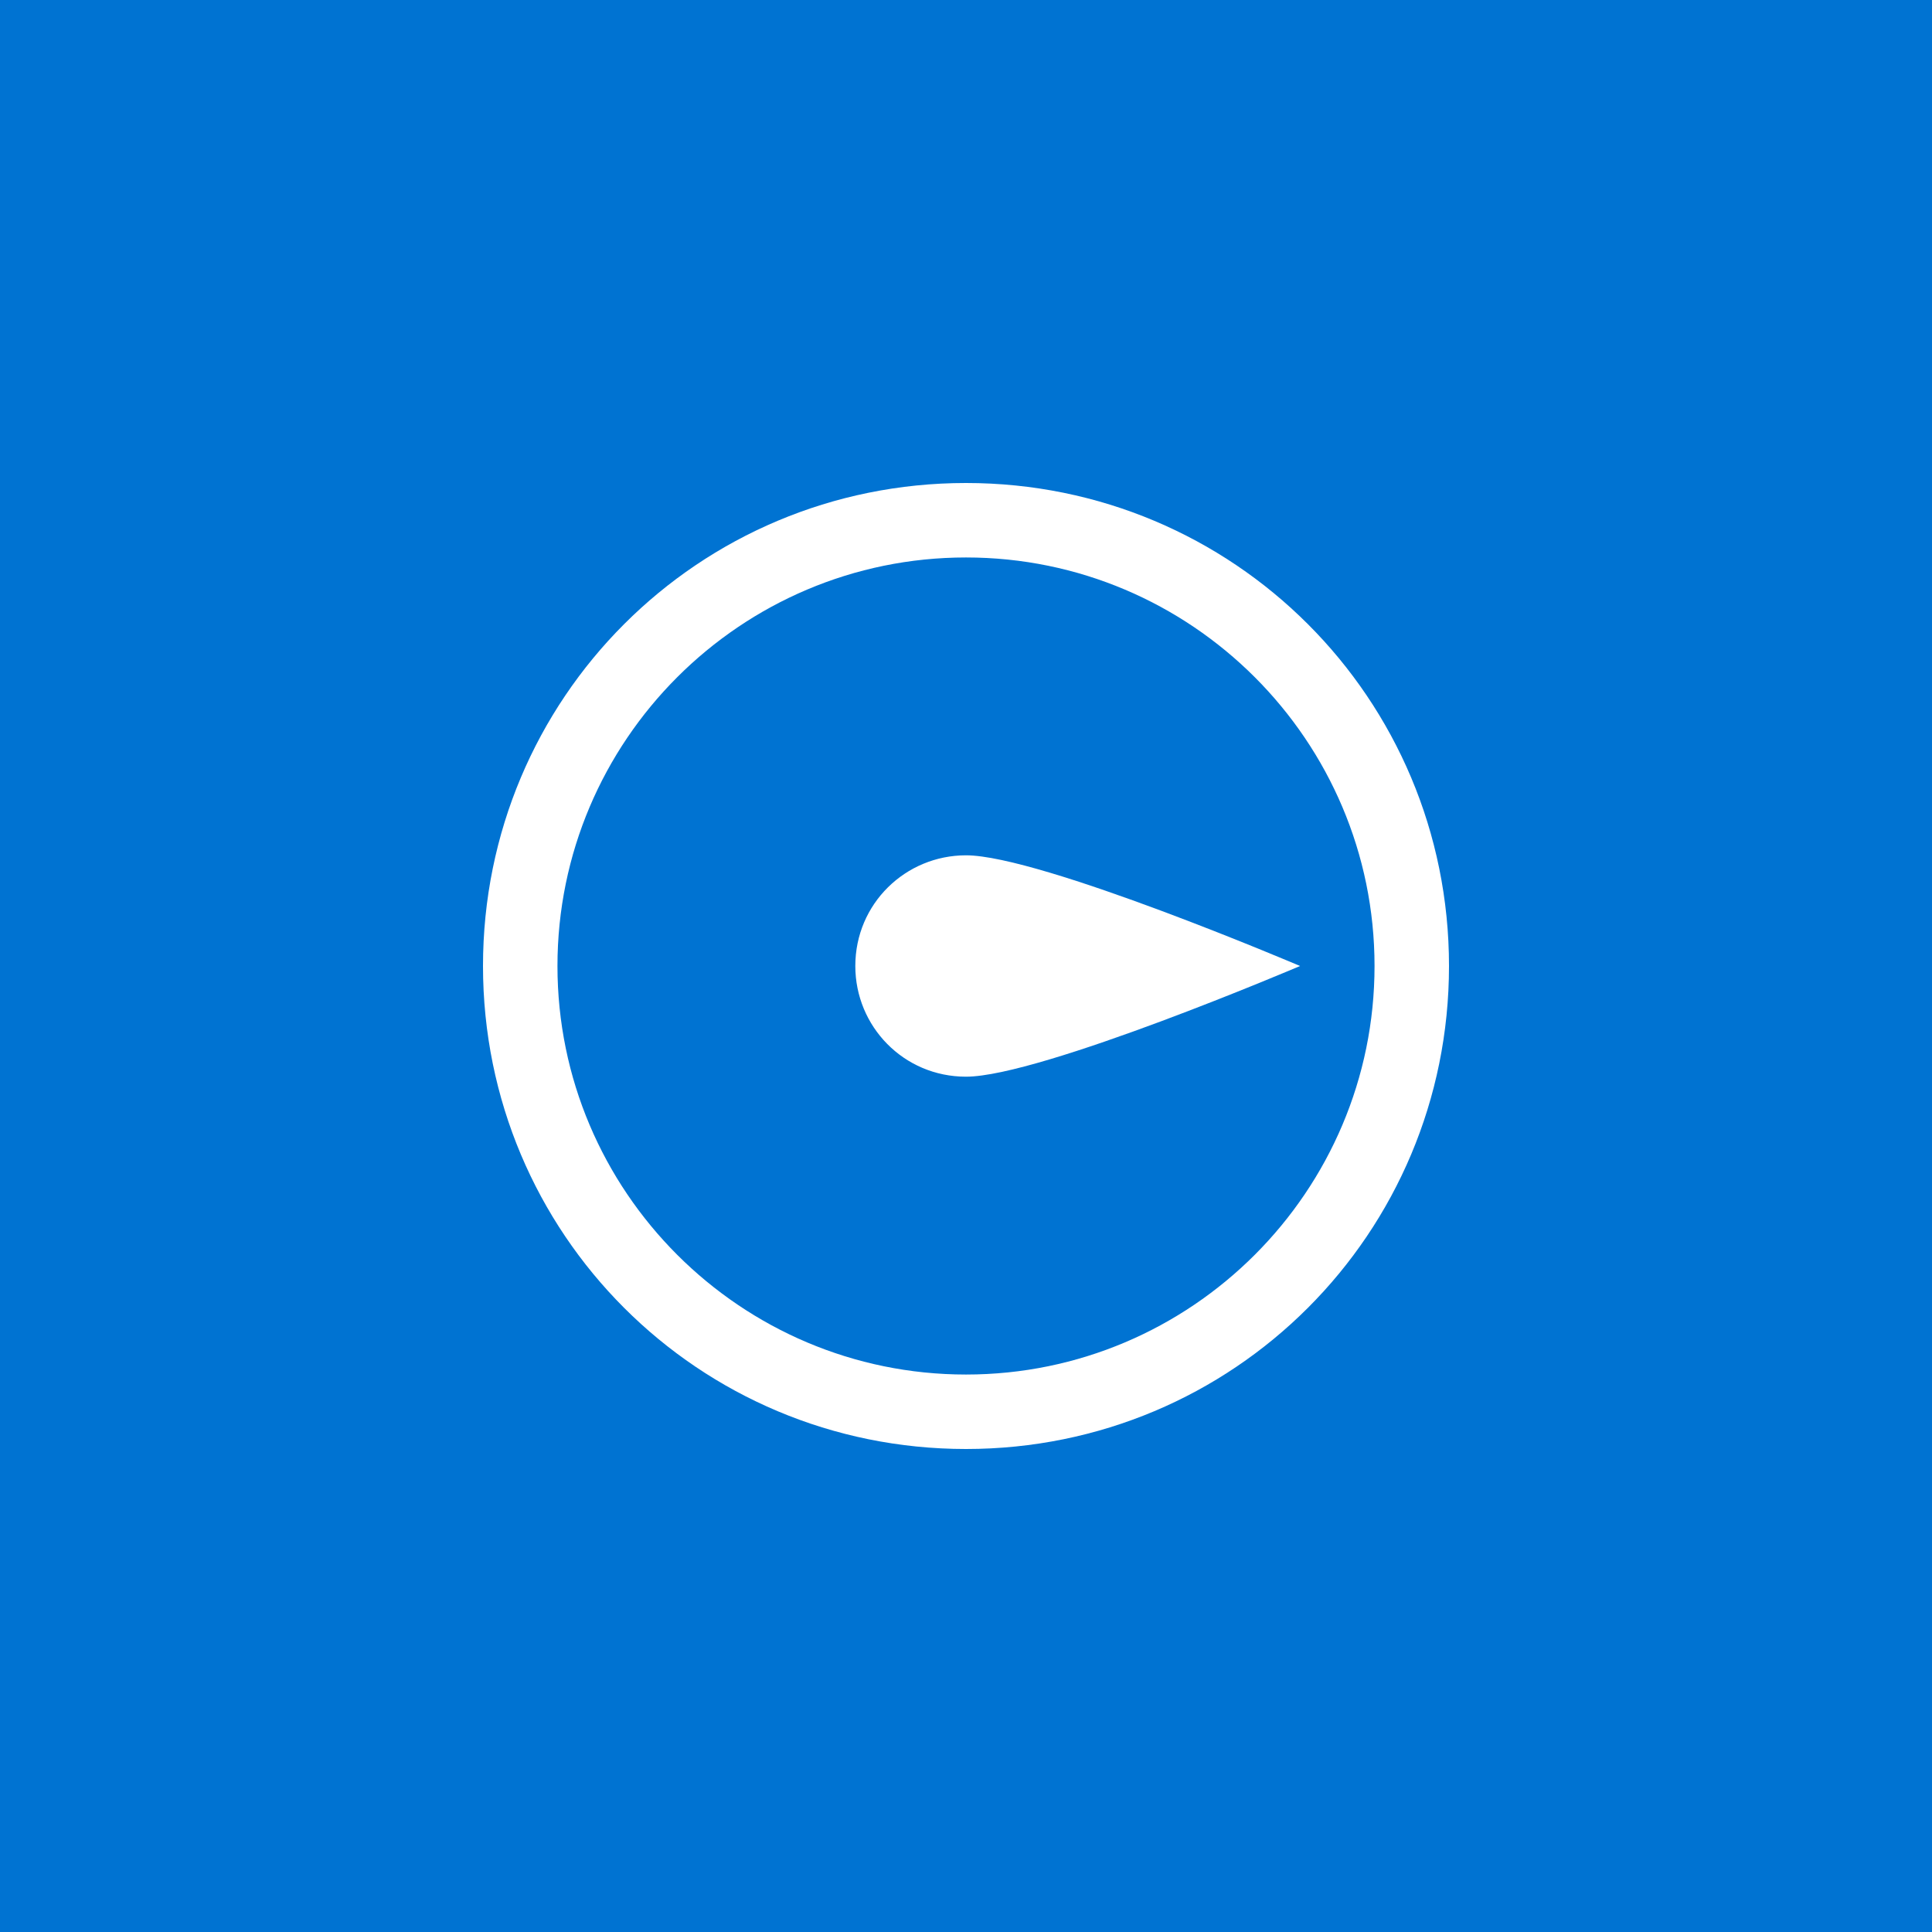
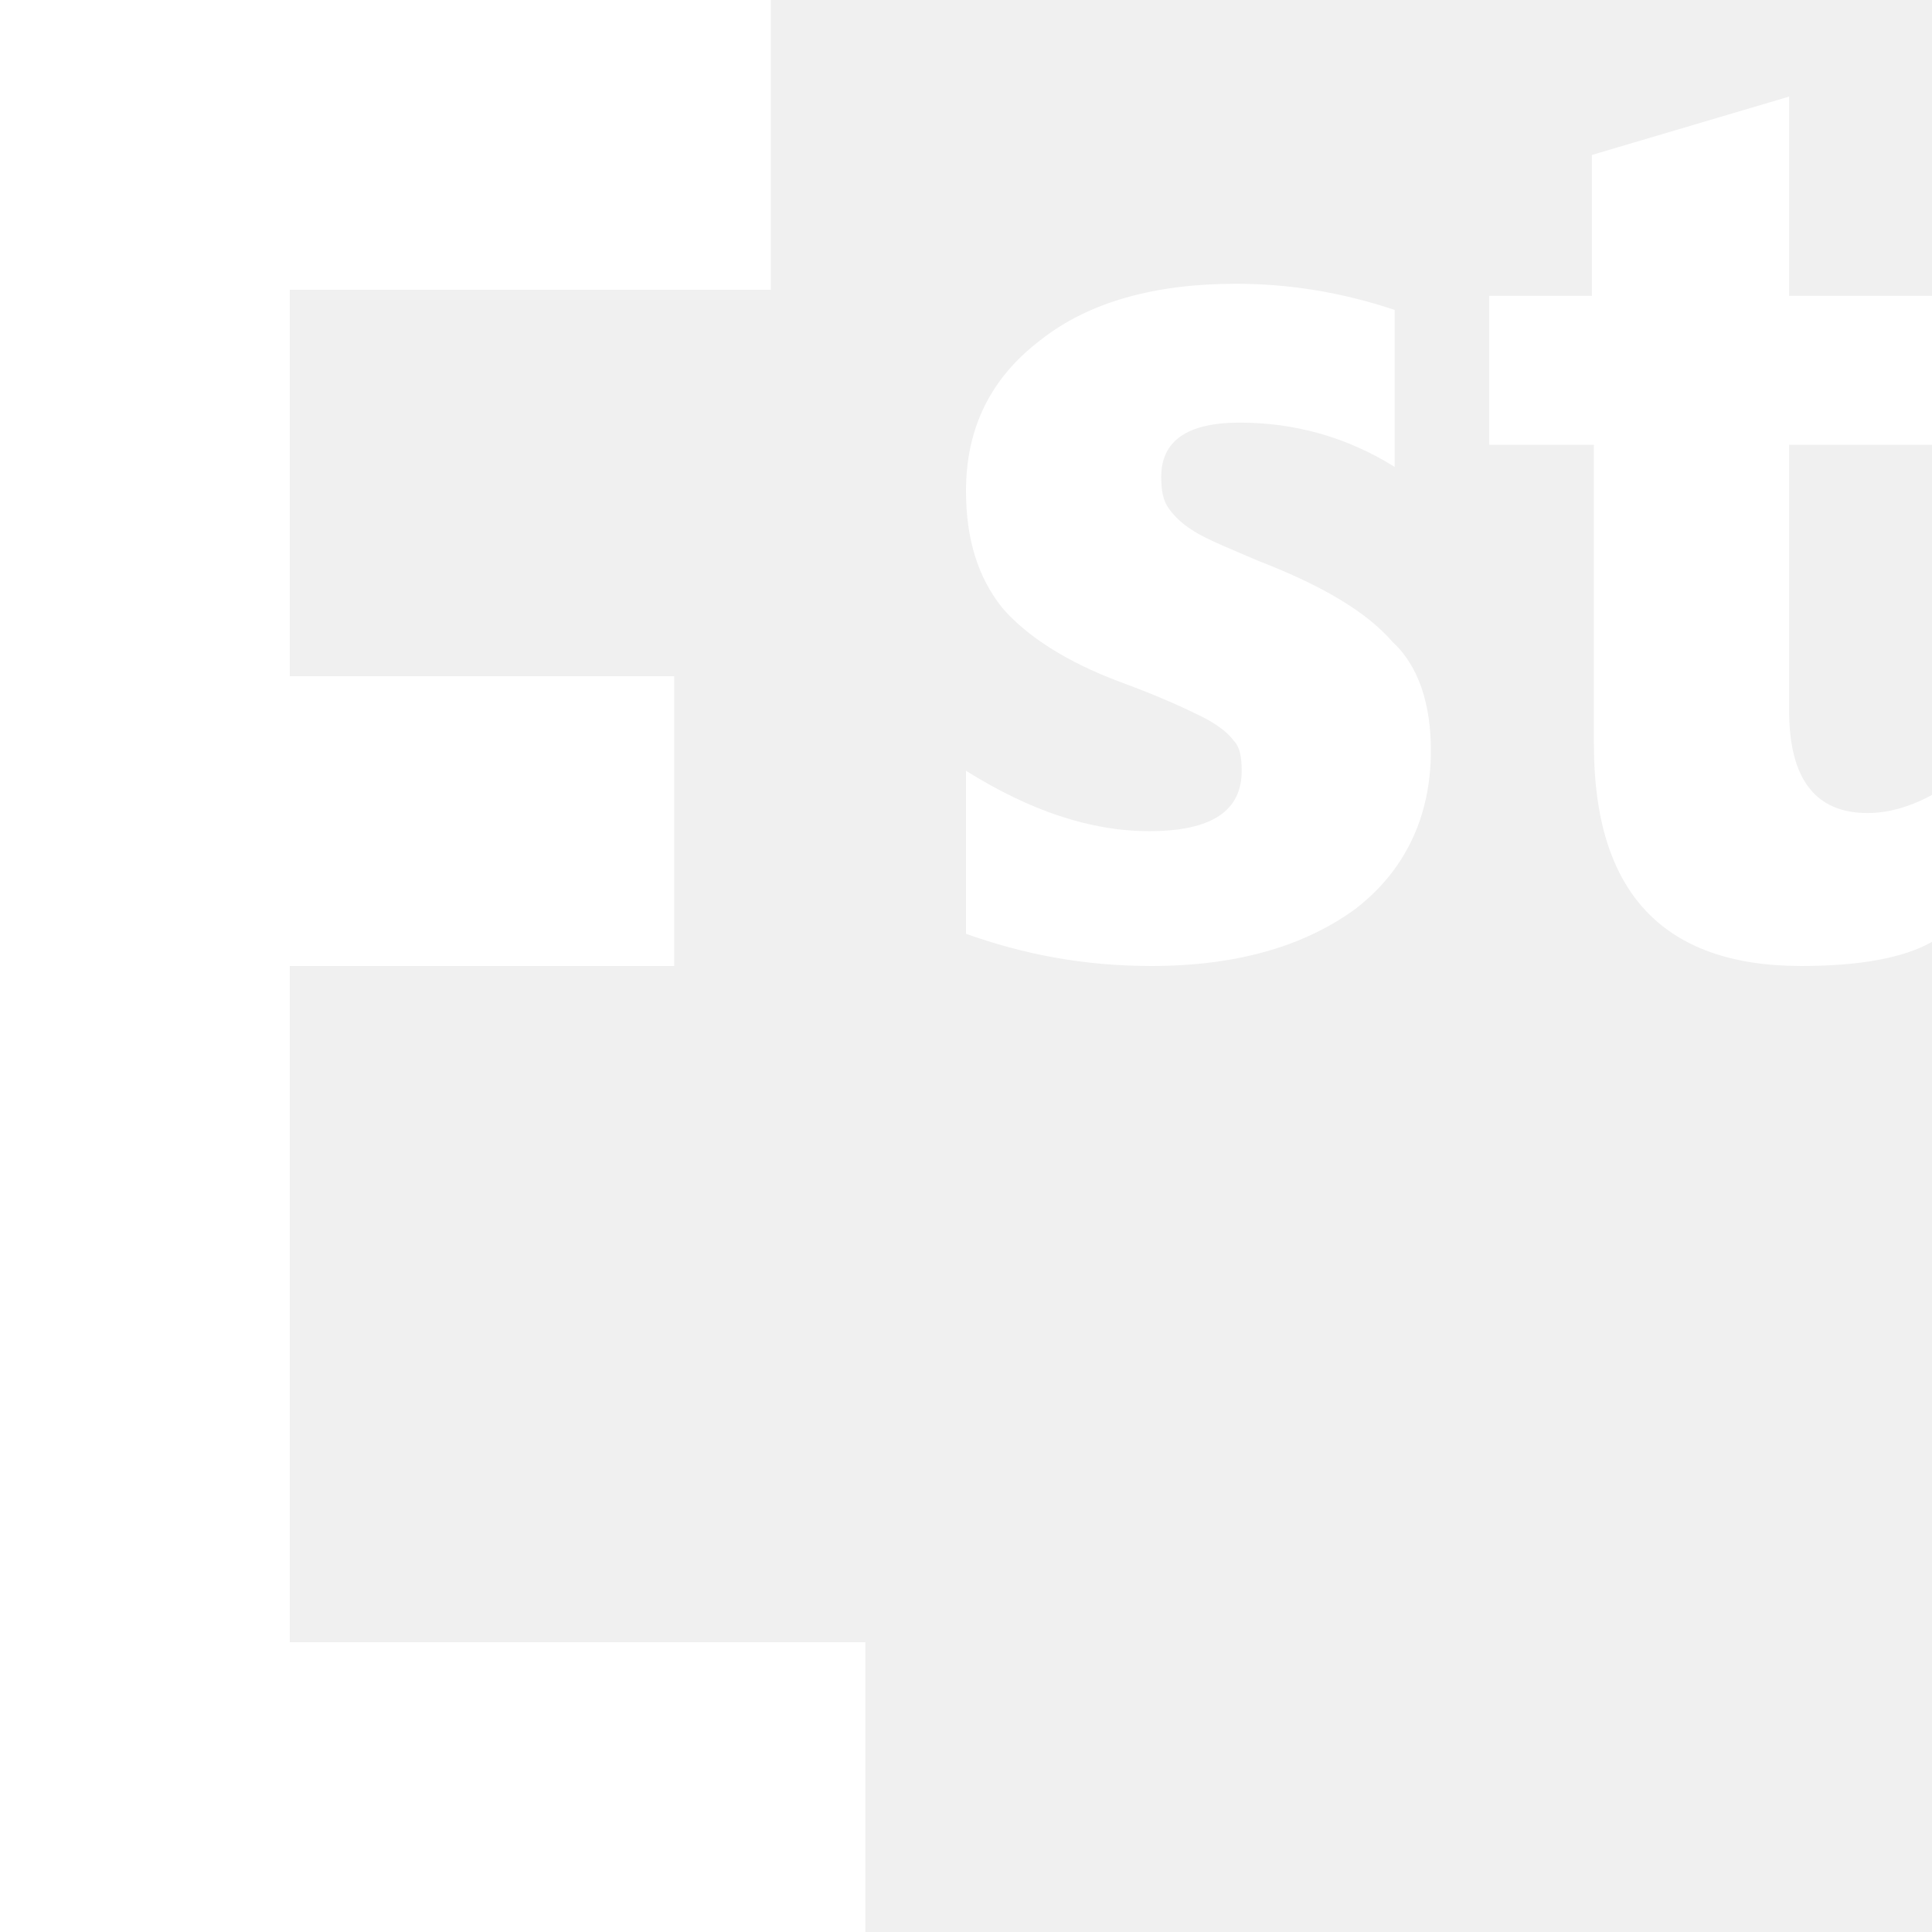
<svg xmlns="http://www.w3.org/2000/svg" version="1.1" x="0px" y="0px" viewBox="0 0 96 96" enable-background="new 0 0 96 96" xml:space="preserve">
-   <rect id="XMLID_5_" fill="#0073D2" width="96" height="96" />
-   <path id="XMLID_4_" fill="none" d="M48,54c3.3,0,6-2.7,6-6s-2.7-6-6-6s-6,2.7-6,6S44.7,54,48,54L48,54z" />
-   <g id="XMLID_6_">
-     <path fill="#FFFFFF" d="M48,24c-13.3,0-24,10.7-24,24s10.7,24,24,24s24-10.7,24-24S61.3,24,48,24z M48,68.3c-11.2,0-20.3-9.1-20.3-20.3S36.8,27.7,48,27.7S68.3,36.8,68.3,48S59.2,68.3,48,68.3z" />
-     <path id="XMLID_1_" fill="#FFFFFF" d="M48,53.5c-3.1,0-5.5-2.5-5.5-5.5c0-3.1,2.5-5.5,5.5-5.5c3.7,0,16.6,5.5,16.6,5.5S51.7,53.5,48,53.5L48,53.5z" />
+   <rect id="XMLID_2_" fill="none" width="96" height="96" />
+   <rect id="XMLID_1_" fill="none" width="96" height="96" />
+   <g id="XMLID_3_">
+     <path id="XMLID_4_" fill="#FFFFFF" d="M71.1,37.3c0,3.3-1.3,6-3.8,7.9C64.8,47,61.5,48,57.2,48c-3.4,0-6.4-0.6-9.2-1.6v-8.1c3.2,2,6.2,3,9.1,3c3.1,0,4.6-1,4.6-3c0-0.7-0.1-1.2-0.4-1.5c-0.3-0.4-0.8-0.8-1.6-1.2c-0.8-0.4-2.1-1-4-1.7c-2.7-1-4.7-2.3-5.9-3.7c-1.2-1.5-1.8-3.4-1.8-5.8c0-3.1,1.2-5.6,3.7-7.5c2.4-1.9,5.7-2.8,9.7-2.8c2.6,0,5.2,0.4,7.9,1.3v7.8c-2.4-1.5-5-2.2-7.7-2.2c-2.6,0-3.9,0.9-3.9,2.7c0,0.7,0.1,1.2,0.4,1.6c0.3,0.4,0.7,0.8,1.4,1.2c0.7,0.4,1.7,0.8,3.1,1.4c3.1,1.2,5.3,2.5,6.6,4C70.5,33.1,71.1,35,71.1,37.3z" />
+     <path id="XMLID_6_" fill="#FFFFFF" d="M96,46.8c-1.4,0.8-3.6,1.2-6.5,1.2c-6.9,0-10.3-3.7-10.3-11V22.1H74v-7.4h5.1v-7l9.8-2.9v9.9H96v7.4h-7.1v13.2c0,3.4,1.3,5.1,3.9,5.1c1,0,2.1-0.3,3.2-0.9L96,46.8L96,46.8z" />
  </g>
+   <polygon id="XMLID_12_" fill="#FFFFFF" points="14.4,81.6 14.4,48 33.5,48 33.5,33.6 14.4,33.6 14.4,14.4 38.3,14.4 38.3,0 14.3,0 9.6,0 0,0 0,96 9.6,96 14.3,96 43,96 43,81.6 " />
</svg>
